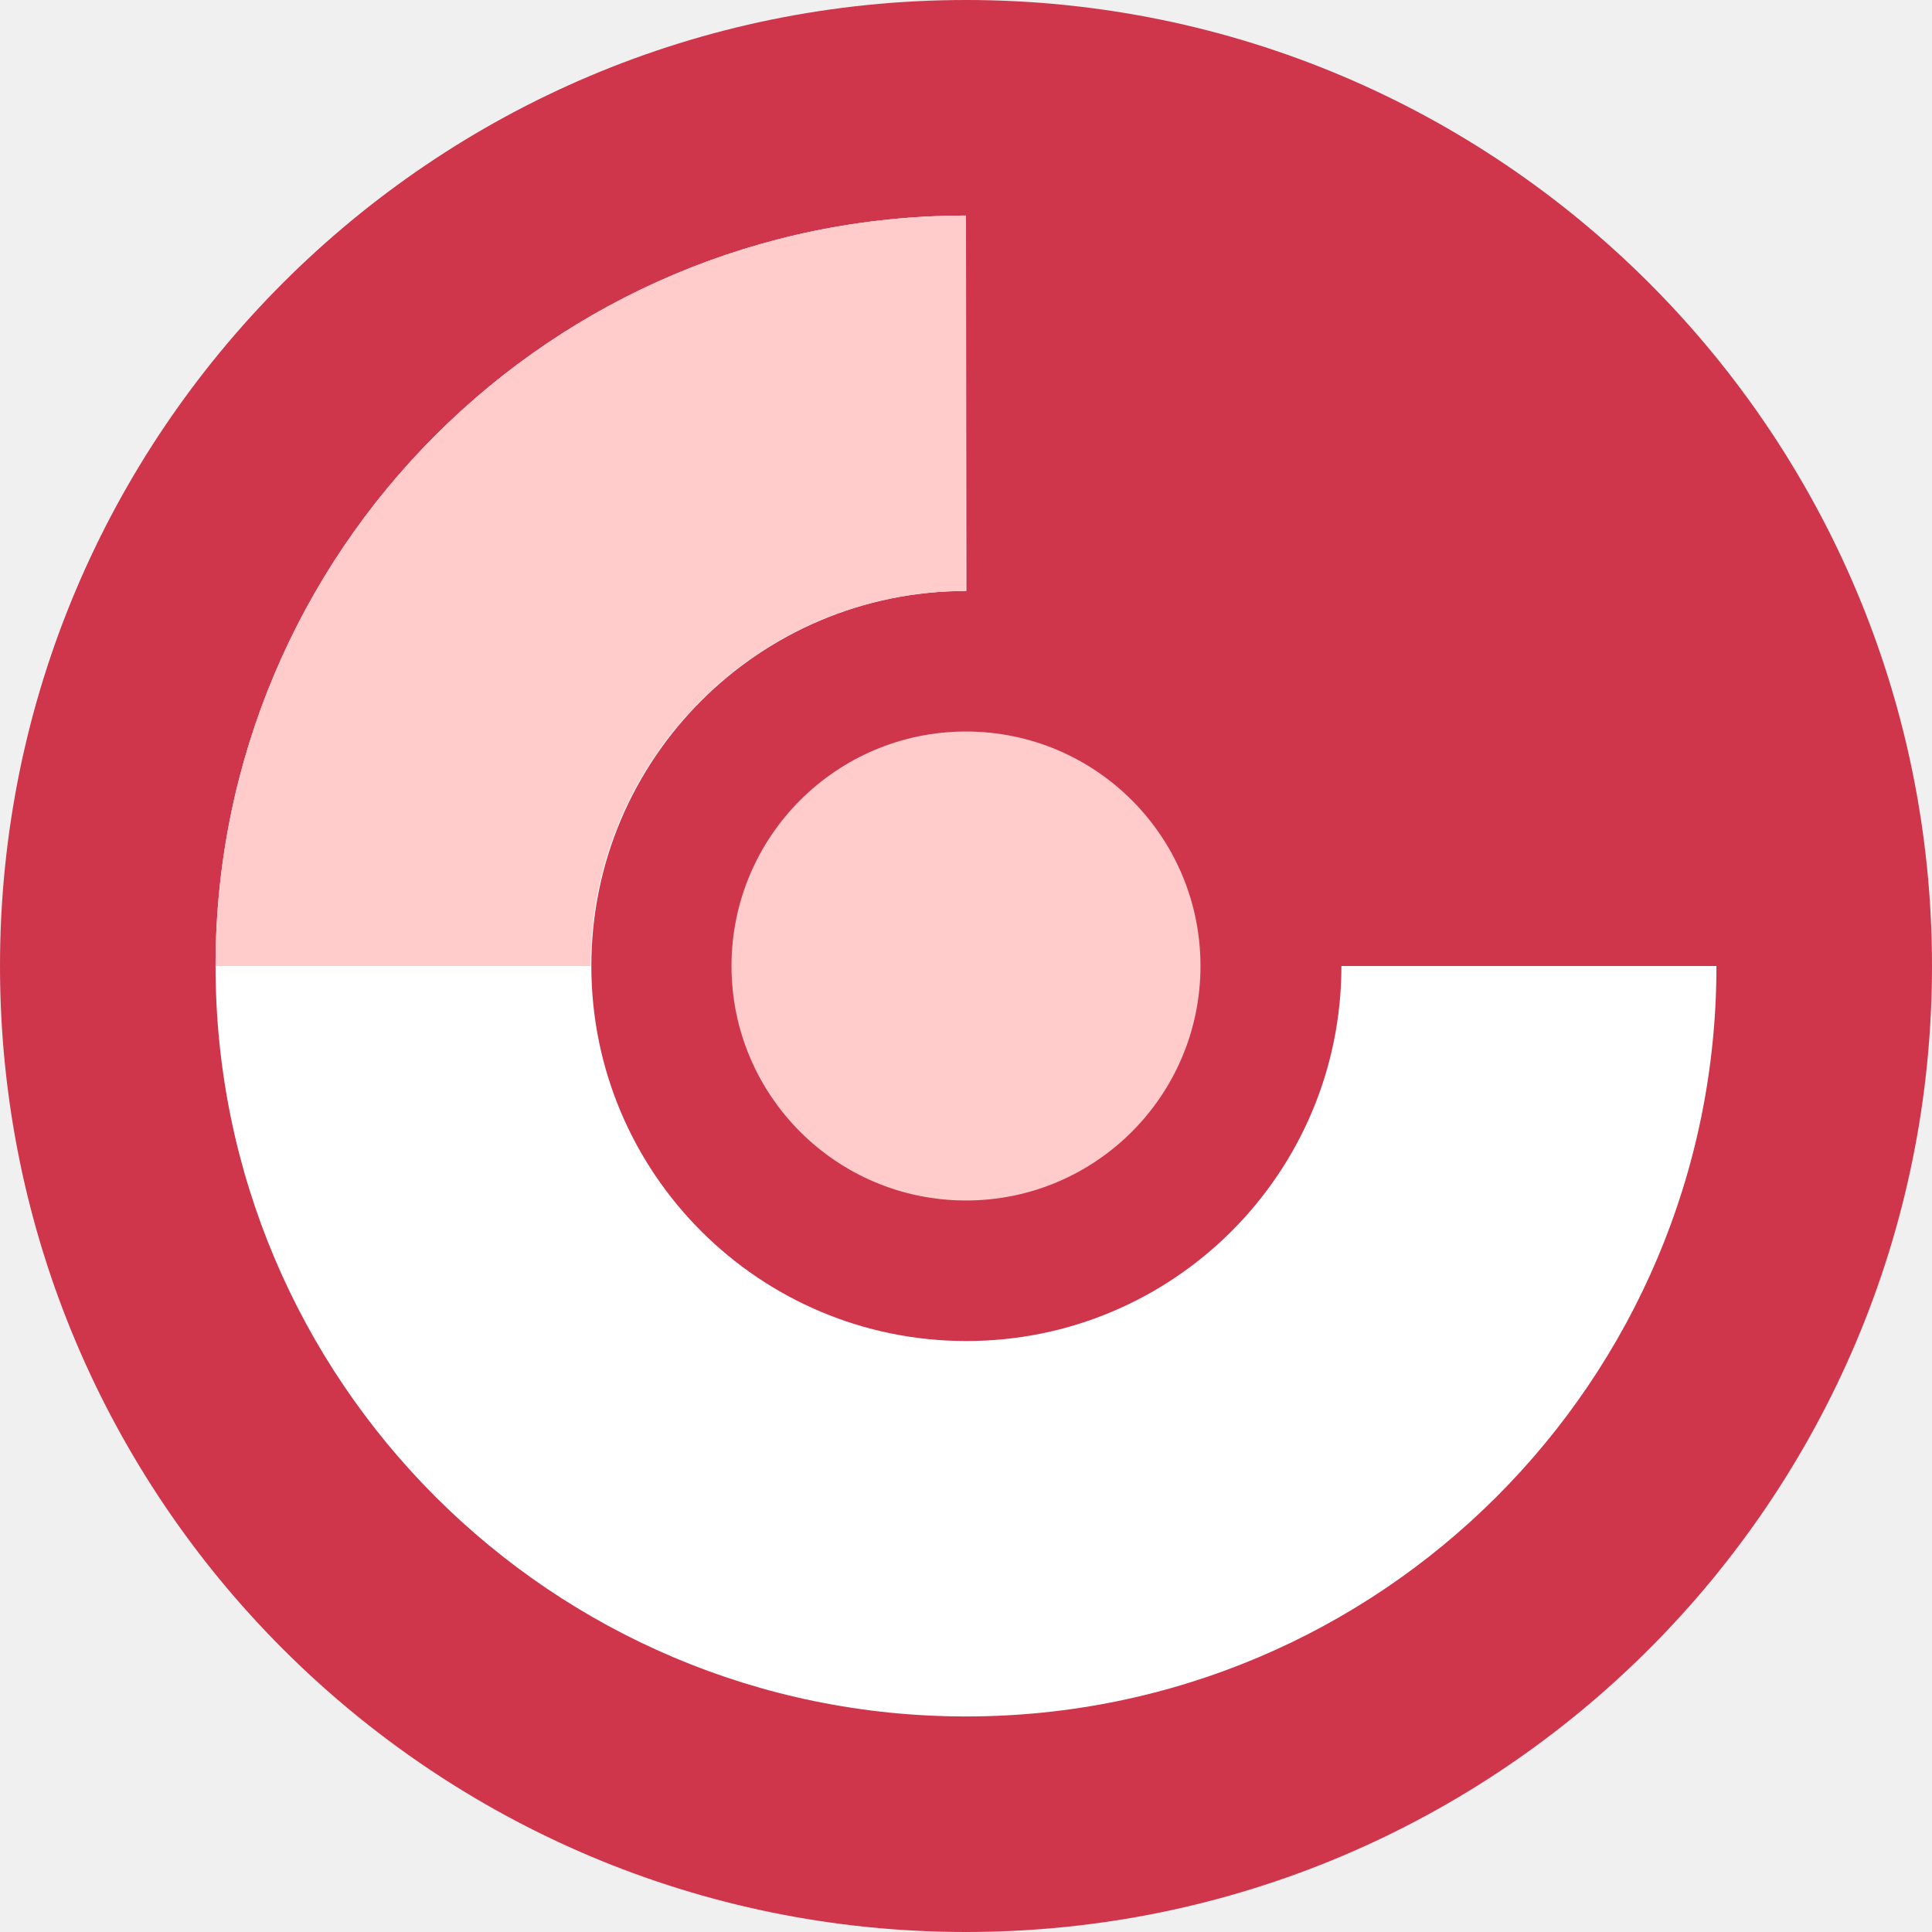
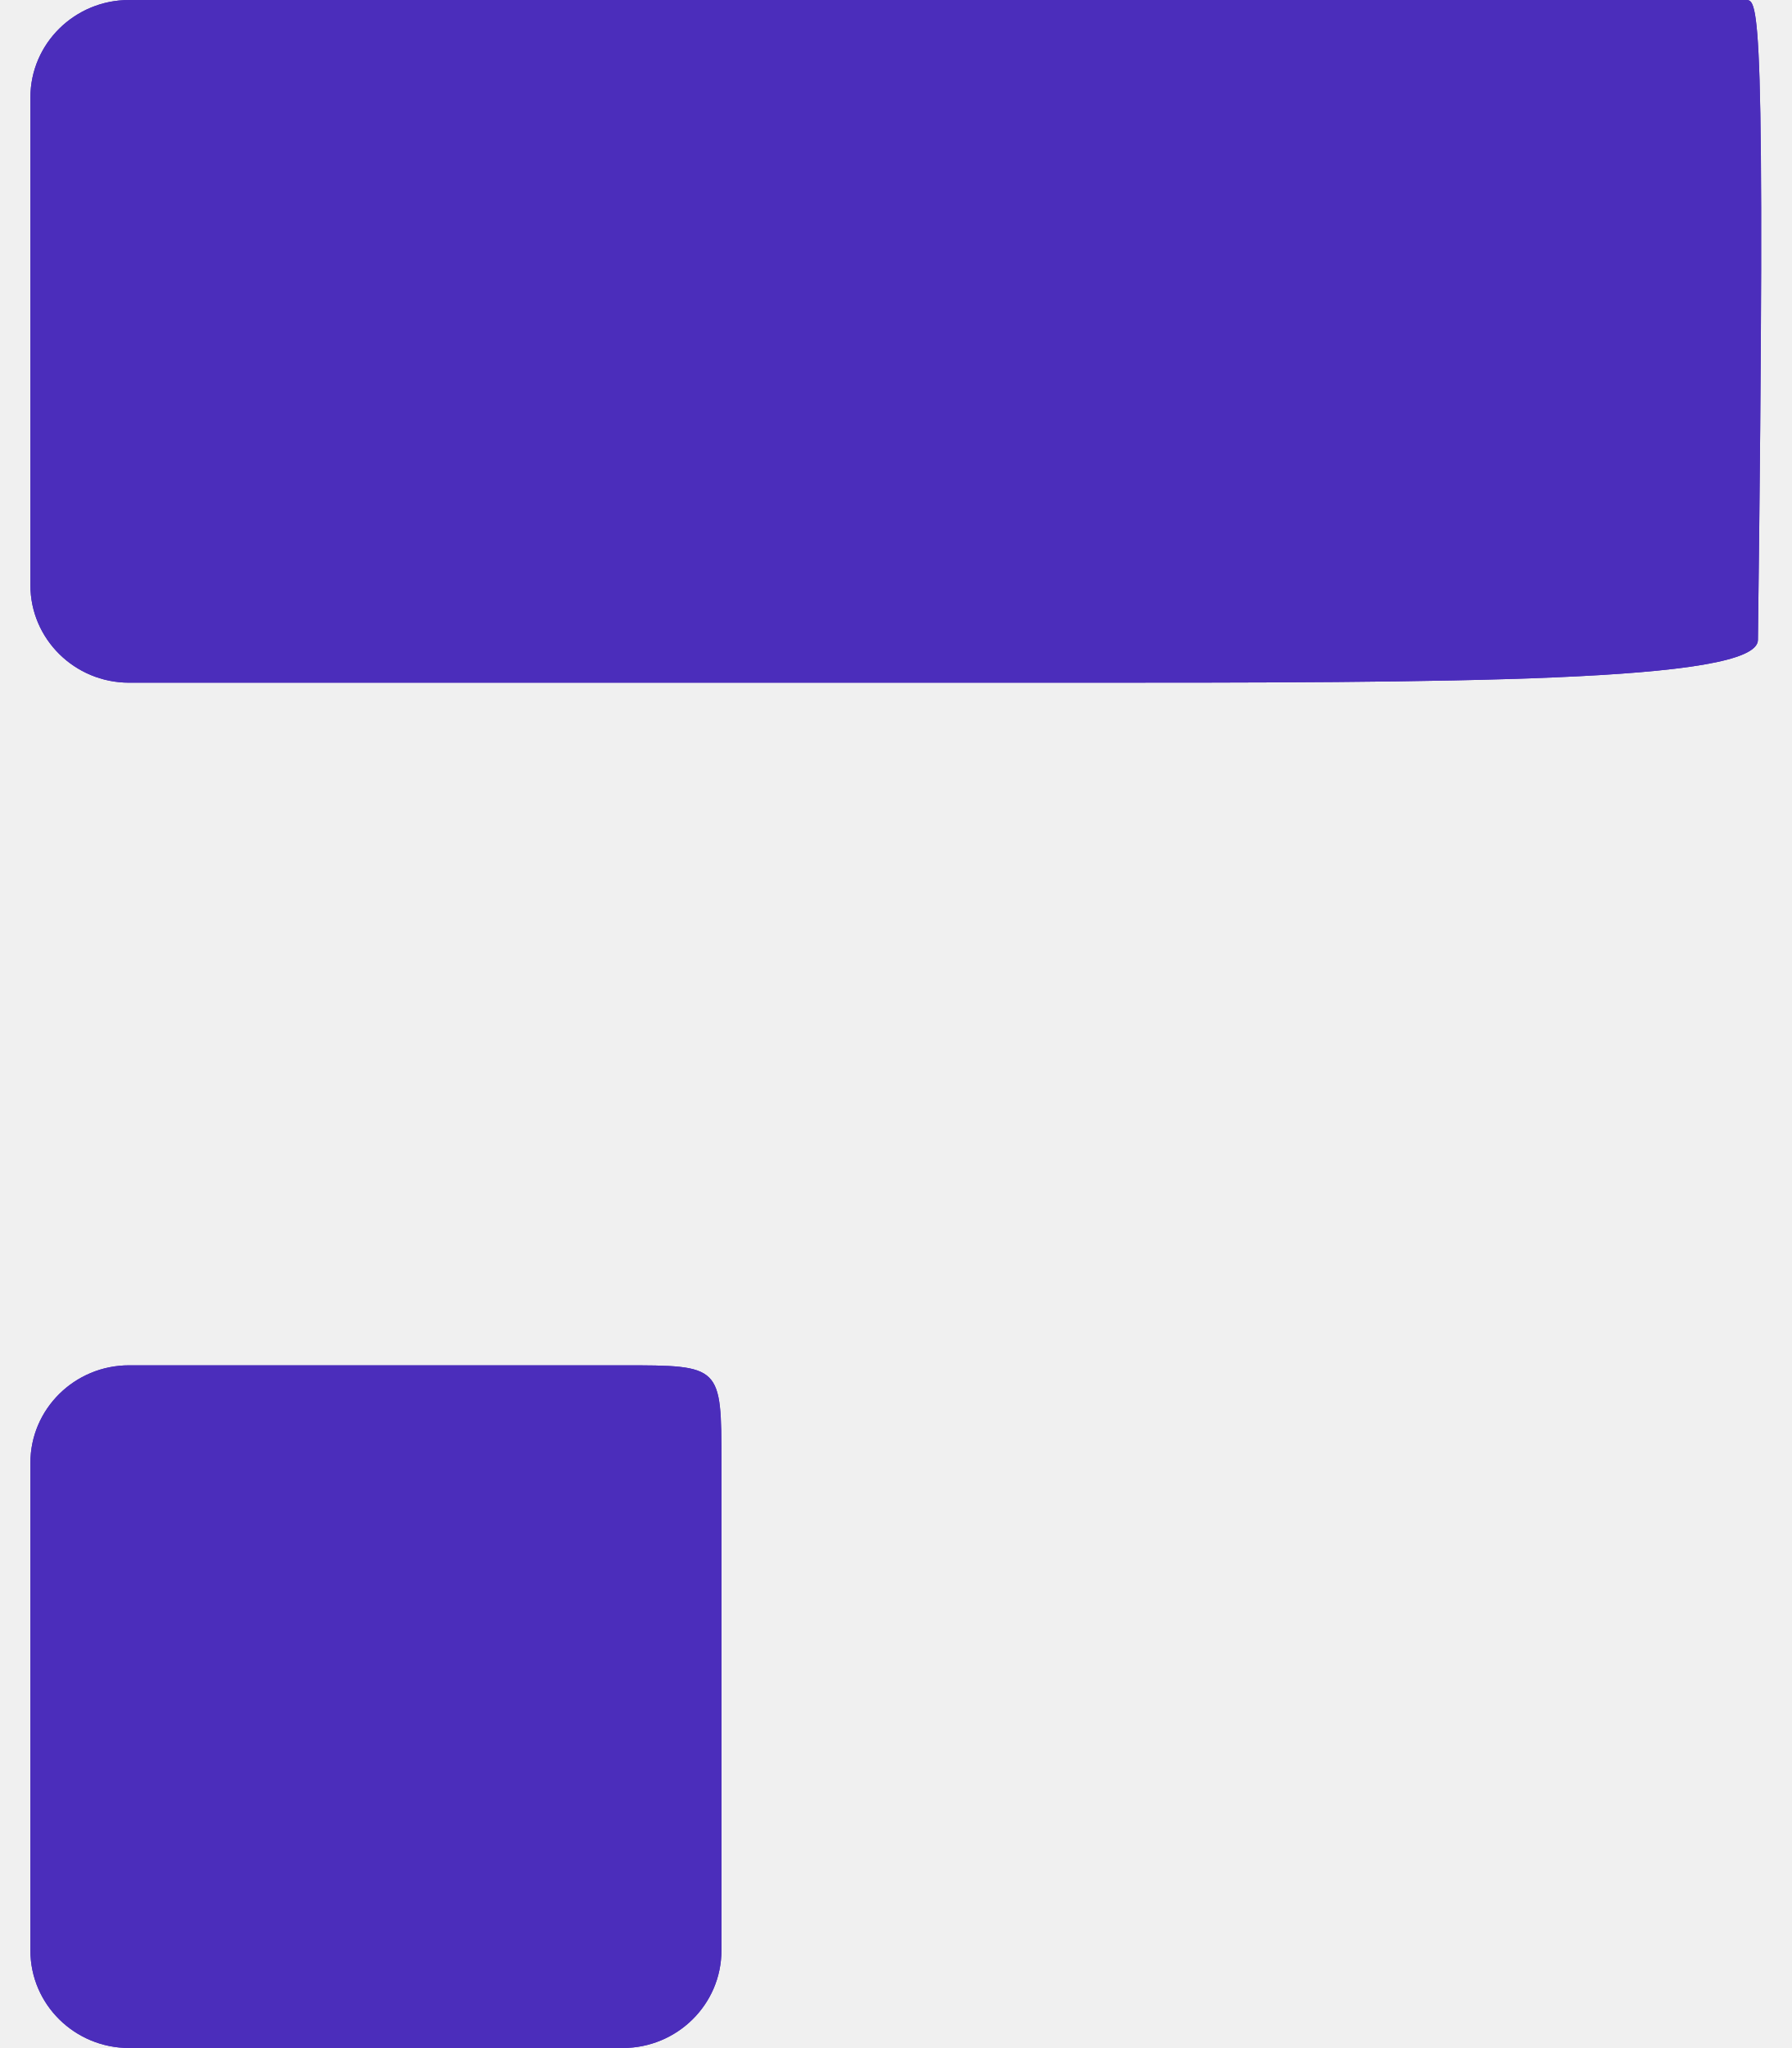
- <svg xmlns="http://www.w3.org/2000/svg" width="51" height="51" viewBox="0 0 51 51">
-   <g id="Group_1" data-name="Group 1" transform="translate(-990 -515)">
-     <circle id="Ellipse_1" data-name="Ellipse 1" cx="25.5" cy="25.5" r="25.5" transform="translate(990 515)" fill="#cf364c" />
-     <path id="Path_1" data-name="Path 1" d="M19.81,0a19.81,19.81,0,1,0,19.81,19.81h-9.9a9.9,9.9,0,1,1-9.9-9.9Z" transform="translate(995.69 520.69)" fill="#fff" />
-     <path id="Path_2" data-name="Path 2" d="M19.81,0A19.81,19.81,0,0,0,0,19.81H9.9a9.9,9.9,0,0,1,9.9-9.9Z" transform="translate(995.69 520.69)" fill="#ffcbcb" />
-     <ellipse id="Ellipse_1-2" data-name="Ellipse 1" cx="6.19" cy="6.19" rx="6.19" ry="6.19" transform="translate(1009.31 534.31)" fill="#ffcbcb" />
-   </g>
+ <svg xmlns="http://www.w3.org/2000/svg" width="28" height="32" viewBox="0 0 28 32" fill="none">
+   <path fill-rule="evenodd" clip-rule="evenodd" d="M2.018 0C1.166 0 0.475 0.682 0.475 1.524V9.143C0.475 9.984 1.166 10.667 2.018 10.667H9.732C10.584 10.667 11.576 10.667 11.576 10.667H13.358C13.858 10.667 14.596 10.667 15.358 10.667H16.675C22.64 10.667 27.466 10.667 27.474 10C27.598 0.001 27.481 0 27.285 0H2.018ZM2.018 21.333C1.166 21.333 0.475 22.016 0.475 22.857V30.476C0.475 31.318 1.166 32 2.018 32H9.732C10.584 32 11.275 31.318 11.275 30.476V22.857C11.275 21.333 11.275 21.333 9.732 21.333H2.018Z" fill="#4B2DBB" />
+   <path fill-rule="evenodd" clip-rule="evenodd" d="M2.018 0C1.166 0 0.475 0.682 0.475 1.524V9.143C0.475 9.984 1.166 10.667 2.018 10.667H9.732C10.584 10.667 11.576 10.667 11.576 10.667H13.358C13.858 10.667 14.596 10.667 15.358 10.667H16.675C22.64 10.667 27.466 10.667 27.474 10C27.598 0.001 27.481 0 27.285 0H2.018ZM2.018 21.333C1.166 21.333 0.475 22.016 0.475 22.857V30.476C0.475 31.318 1.166 32 2.018 32H9.732C10.584 32 11.275 31.318 11.275 30.476V22.857C11.275 21.333 11.275 21.333 9.732 21.333H2.018Z" fill="#4B2DBB" />
</svg>
